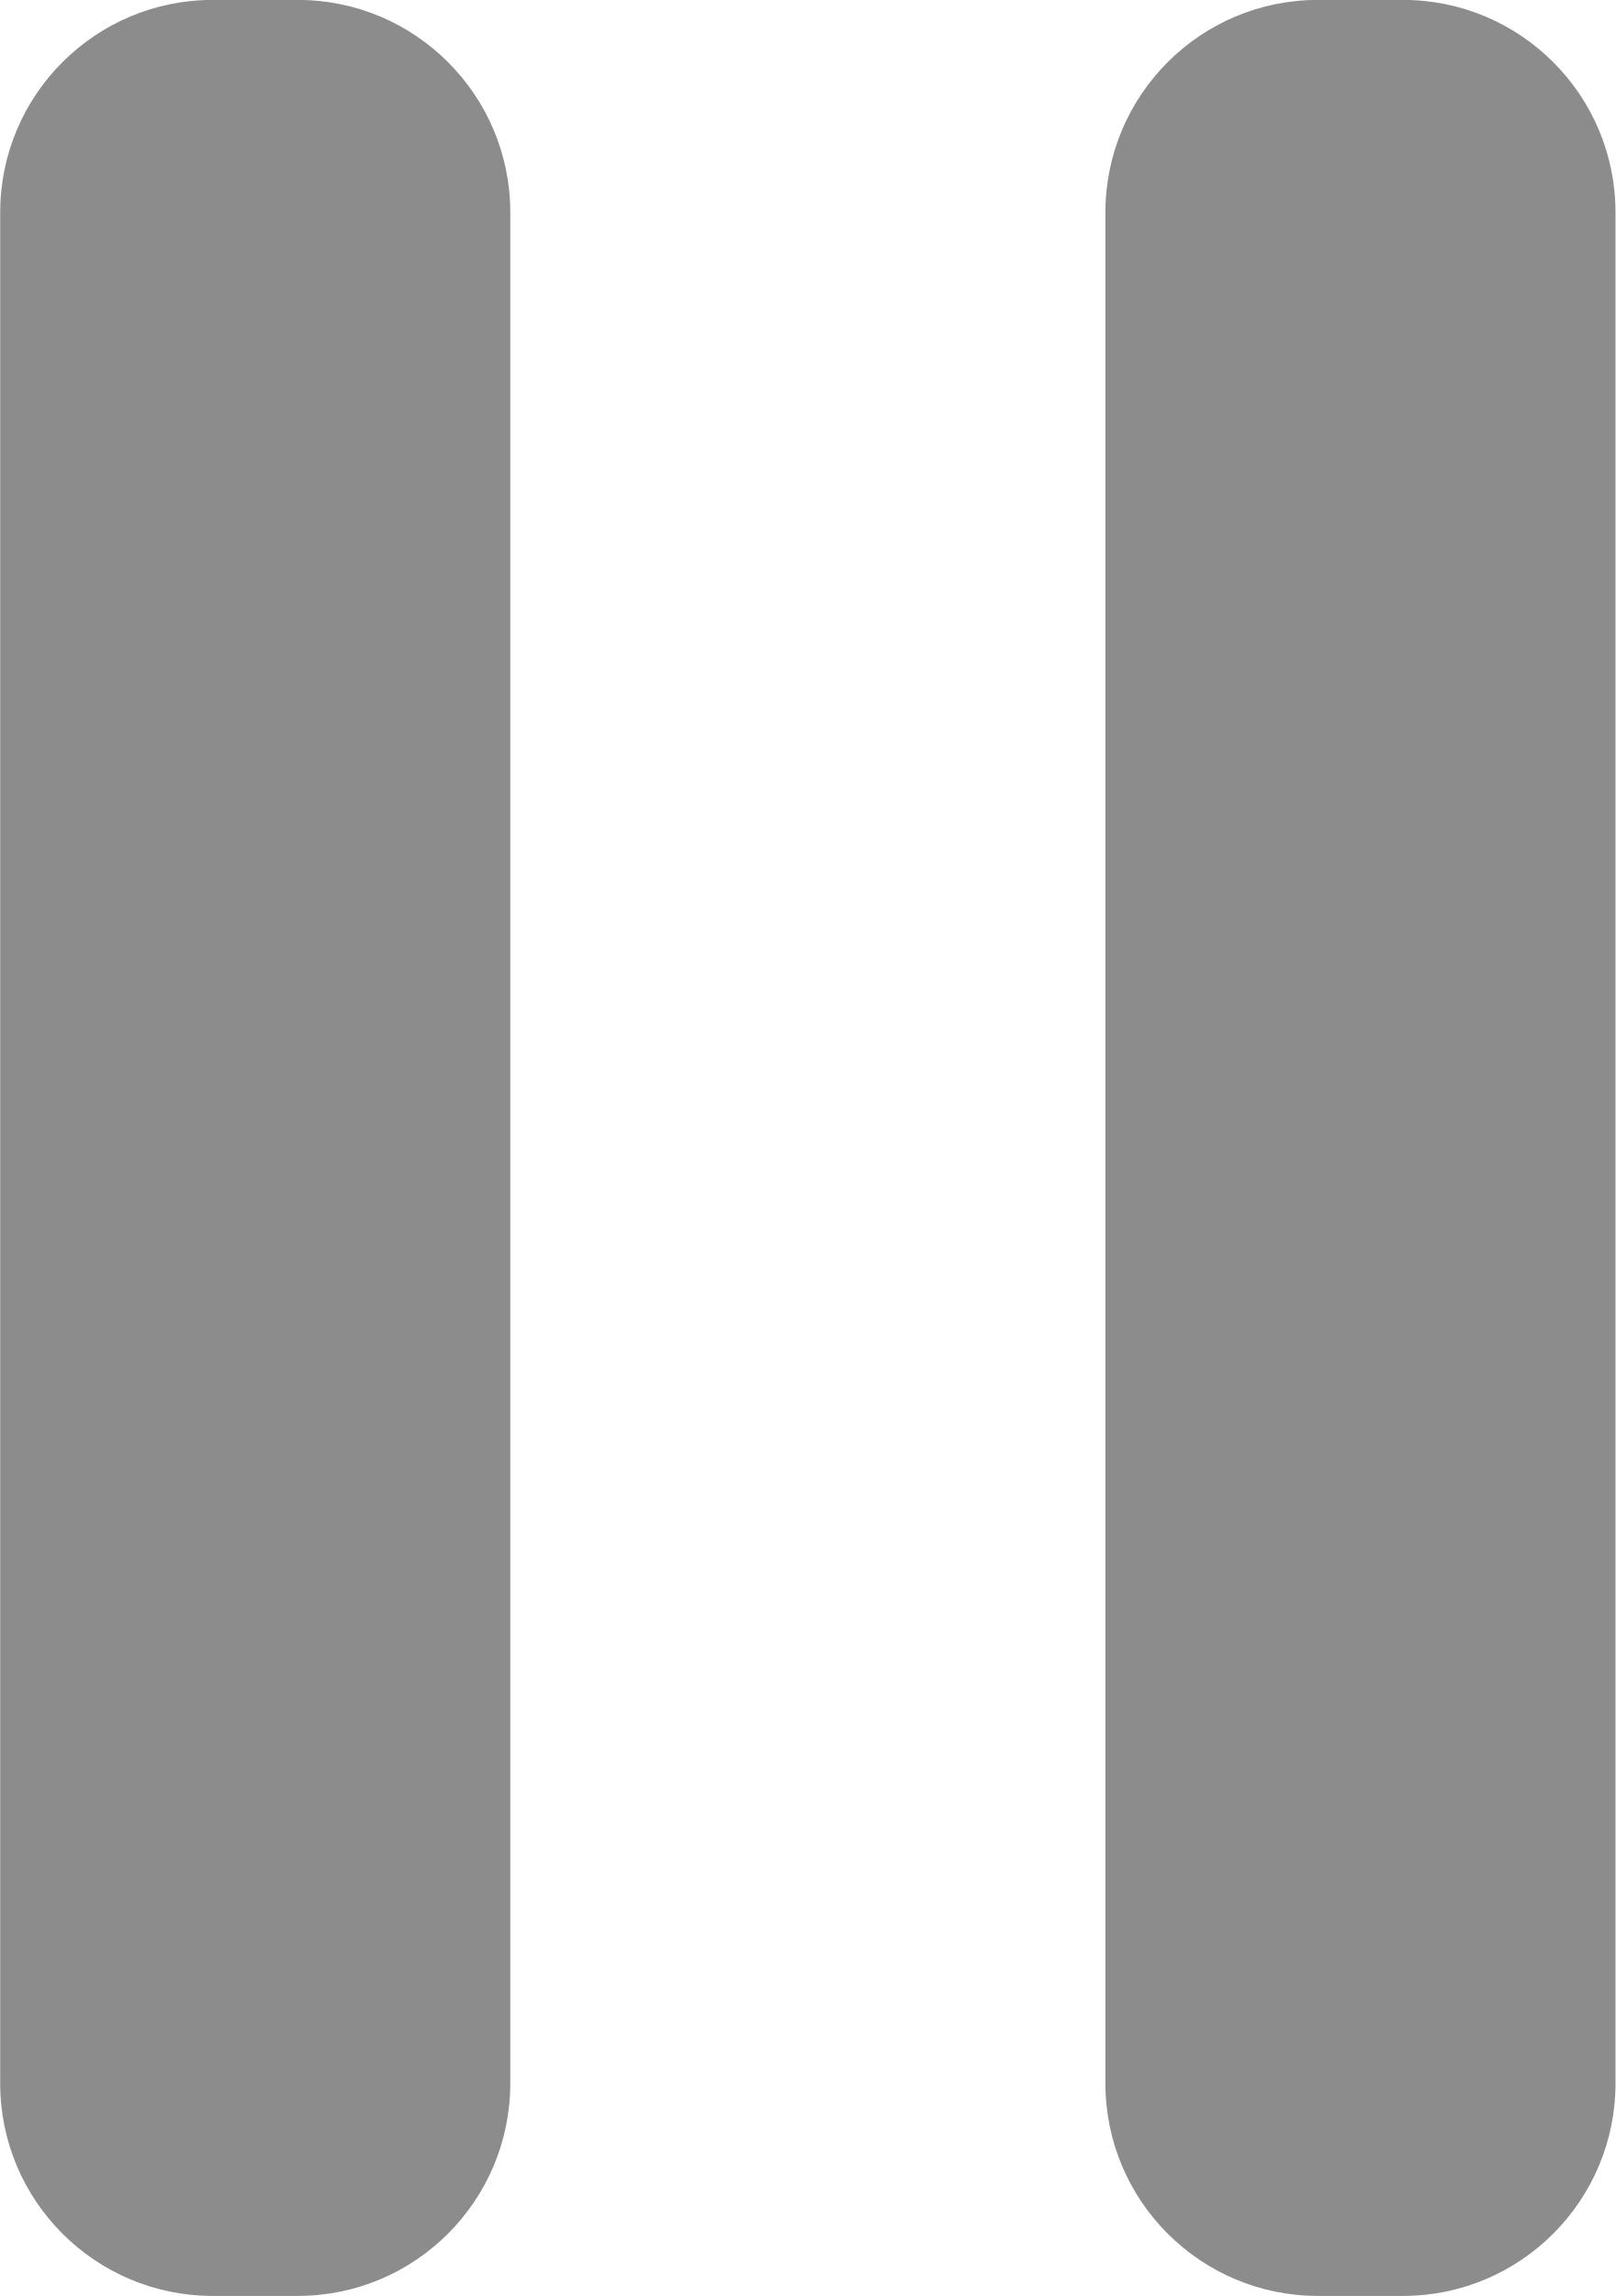
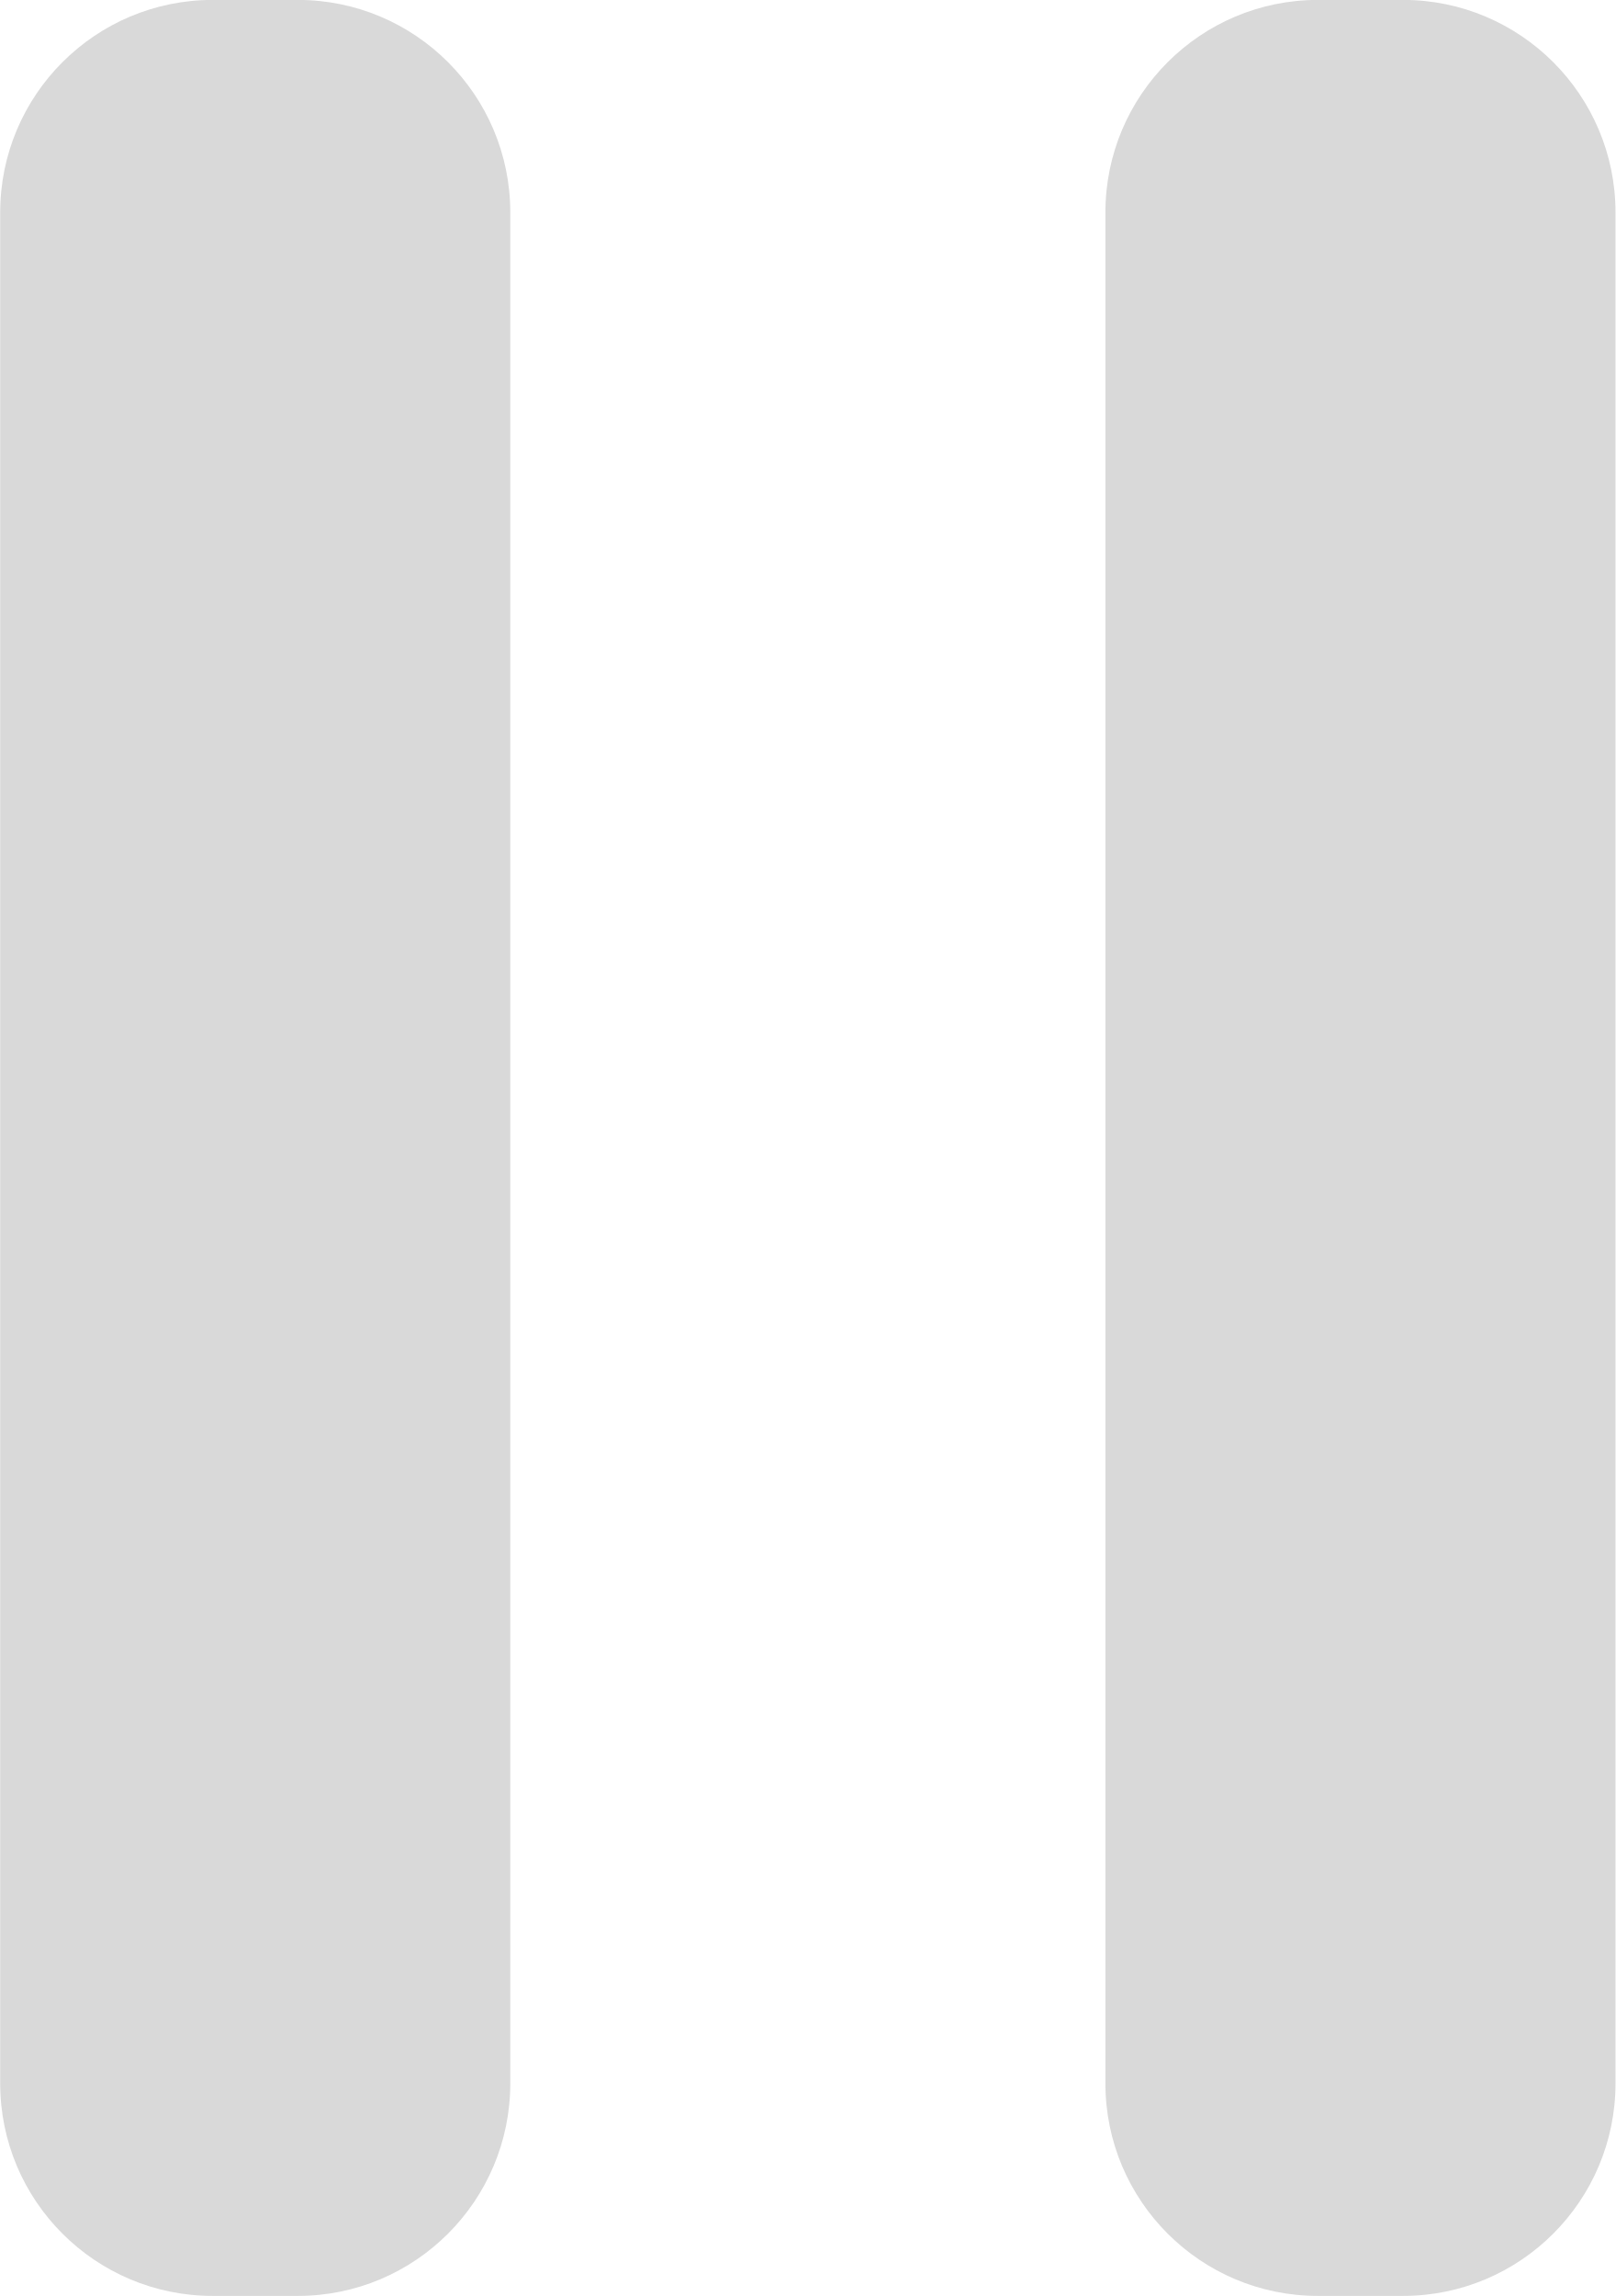
<svg xmlns="http://www.w3.org/2000/svg" width="1.9mm" height="2.7mm" viewBox="0 0 1.9 2.7" version="1.1" id="svg1" xml:space="preserve">
  <defs id="defs1" />
  <g id="layer1" transform="translate(-76.10078,-106.8601)">
-     <path id="rect2-1-3" style="fill:#8c8c8c;fill-opacity:1;stroke:none;stroke-width:13.863;stroke-linecap:round;stroke-dasharray:none;stroke-opacity:1" d="m 76.101,107.11 v 2.2 a 0.25,0.25 45 0 0 0.25,0.25 h 0.1 a 0.25,0.25 135 0 0 0.25,-0.25 v -2.2 a 0.25,0.25 45 0 0 -0.25,-0.25 h -0.1 a 0.25,0.25 135 0 0 -0.25,0.25 z m 1.3,0 v 2.2 a 0.25,0.25 45 0 0 0.25,0.25 h 0.1 a 0.25,0.25 135 0 0 0.25,-0.25 v -2.2 a 0.25,0.25 45 0 0 -0.25,-0.25 h -0.1 a 0.25,0.25 135 0 0 -0.25,0.25 z" />
+     <path id="rect2-1-3" style="fill:#d9d9d9;fill-opacity:1;stroke:none;stroke-width:13.863;stroke-linecap:round;stroke-dasharray:none;stroke-opacity:1" d="m 76.101,107.11 v 2.2 a 0.25,0.25 45 0 0 0.25,0.25 h 0.1 a 0.25,0.25 135 0 0 0.25,-0.25 v -2.2 a 0.25,0.25 45 0 0 -0.25,-0.25 h -0.1 a 0.25,0.25 135 0 0 -0.25,0.25 z m 1.3,0 v 2.2 a 0.25,0.25 45 0 0 0.25,0.25 h 0.1 a 0.25,0.25 135 0 0 0.25,-0.25 v -2.2 a 0.25,0.25 45 0 0 -0.25,-0.25 h -0.1 a 0.25,0.25 135 0 0 -0.25,0.25 z" />
  </g>
</svg>
